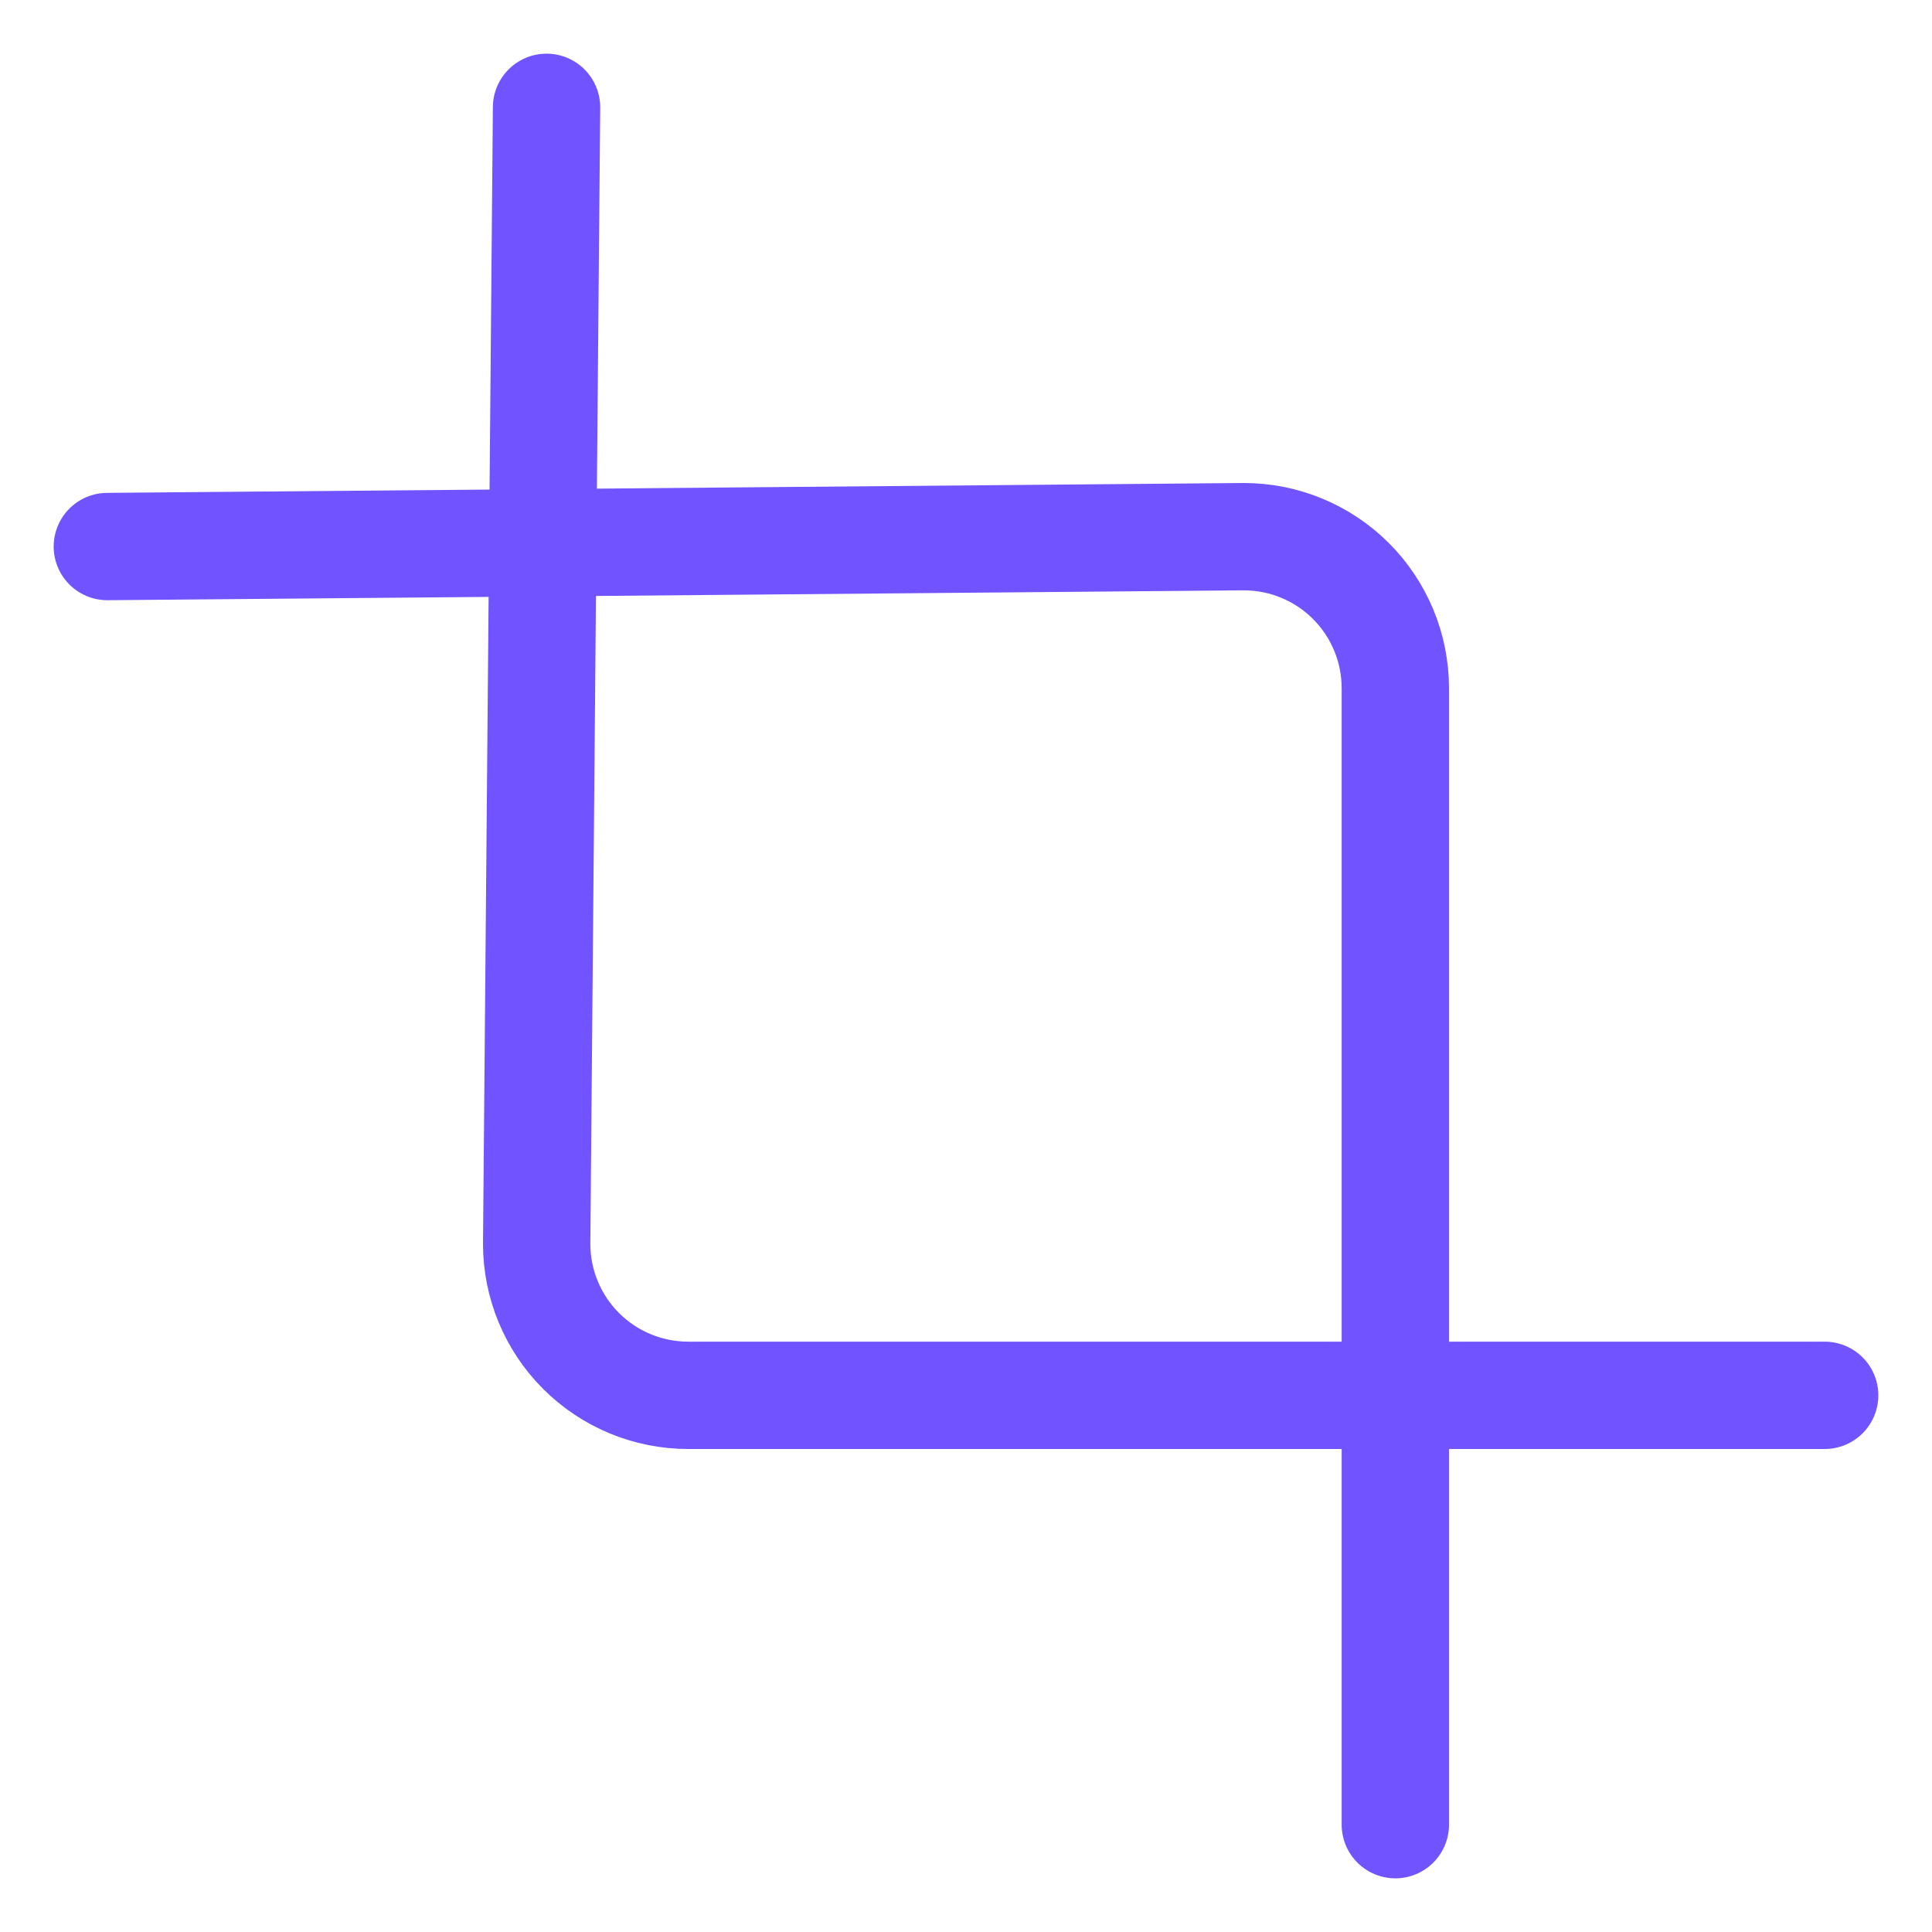
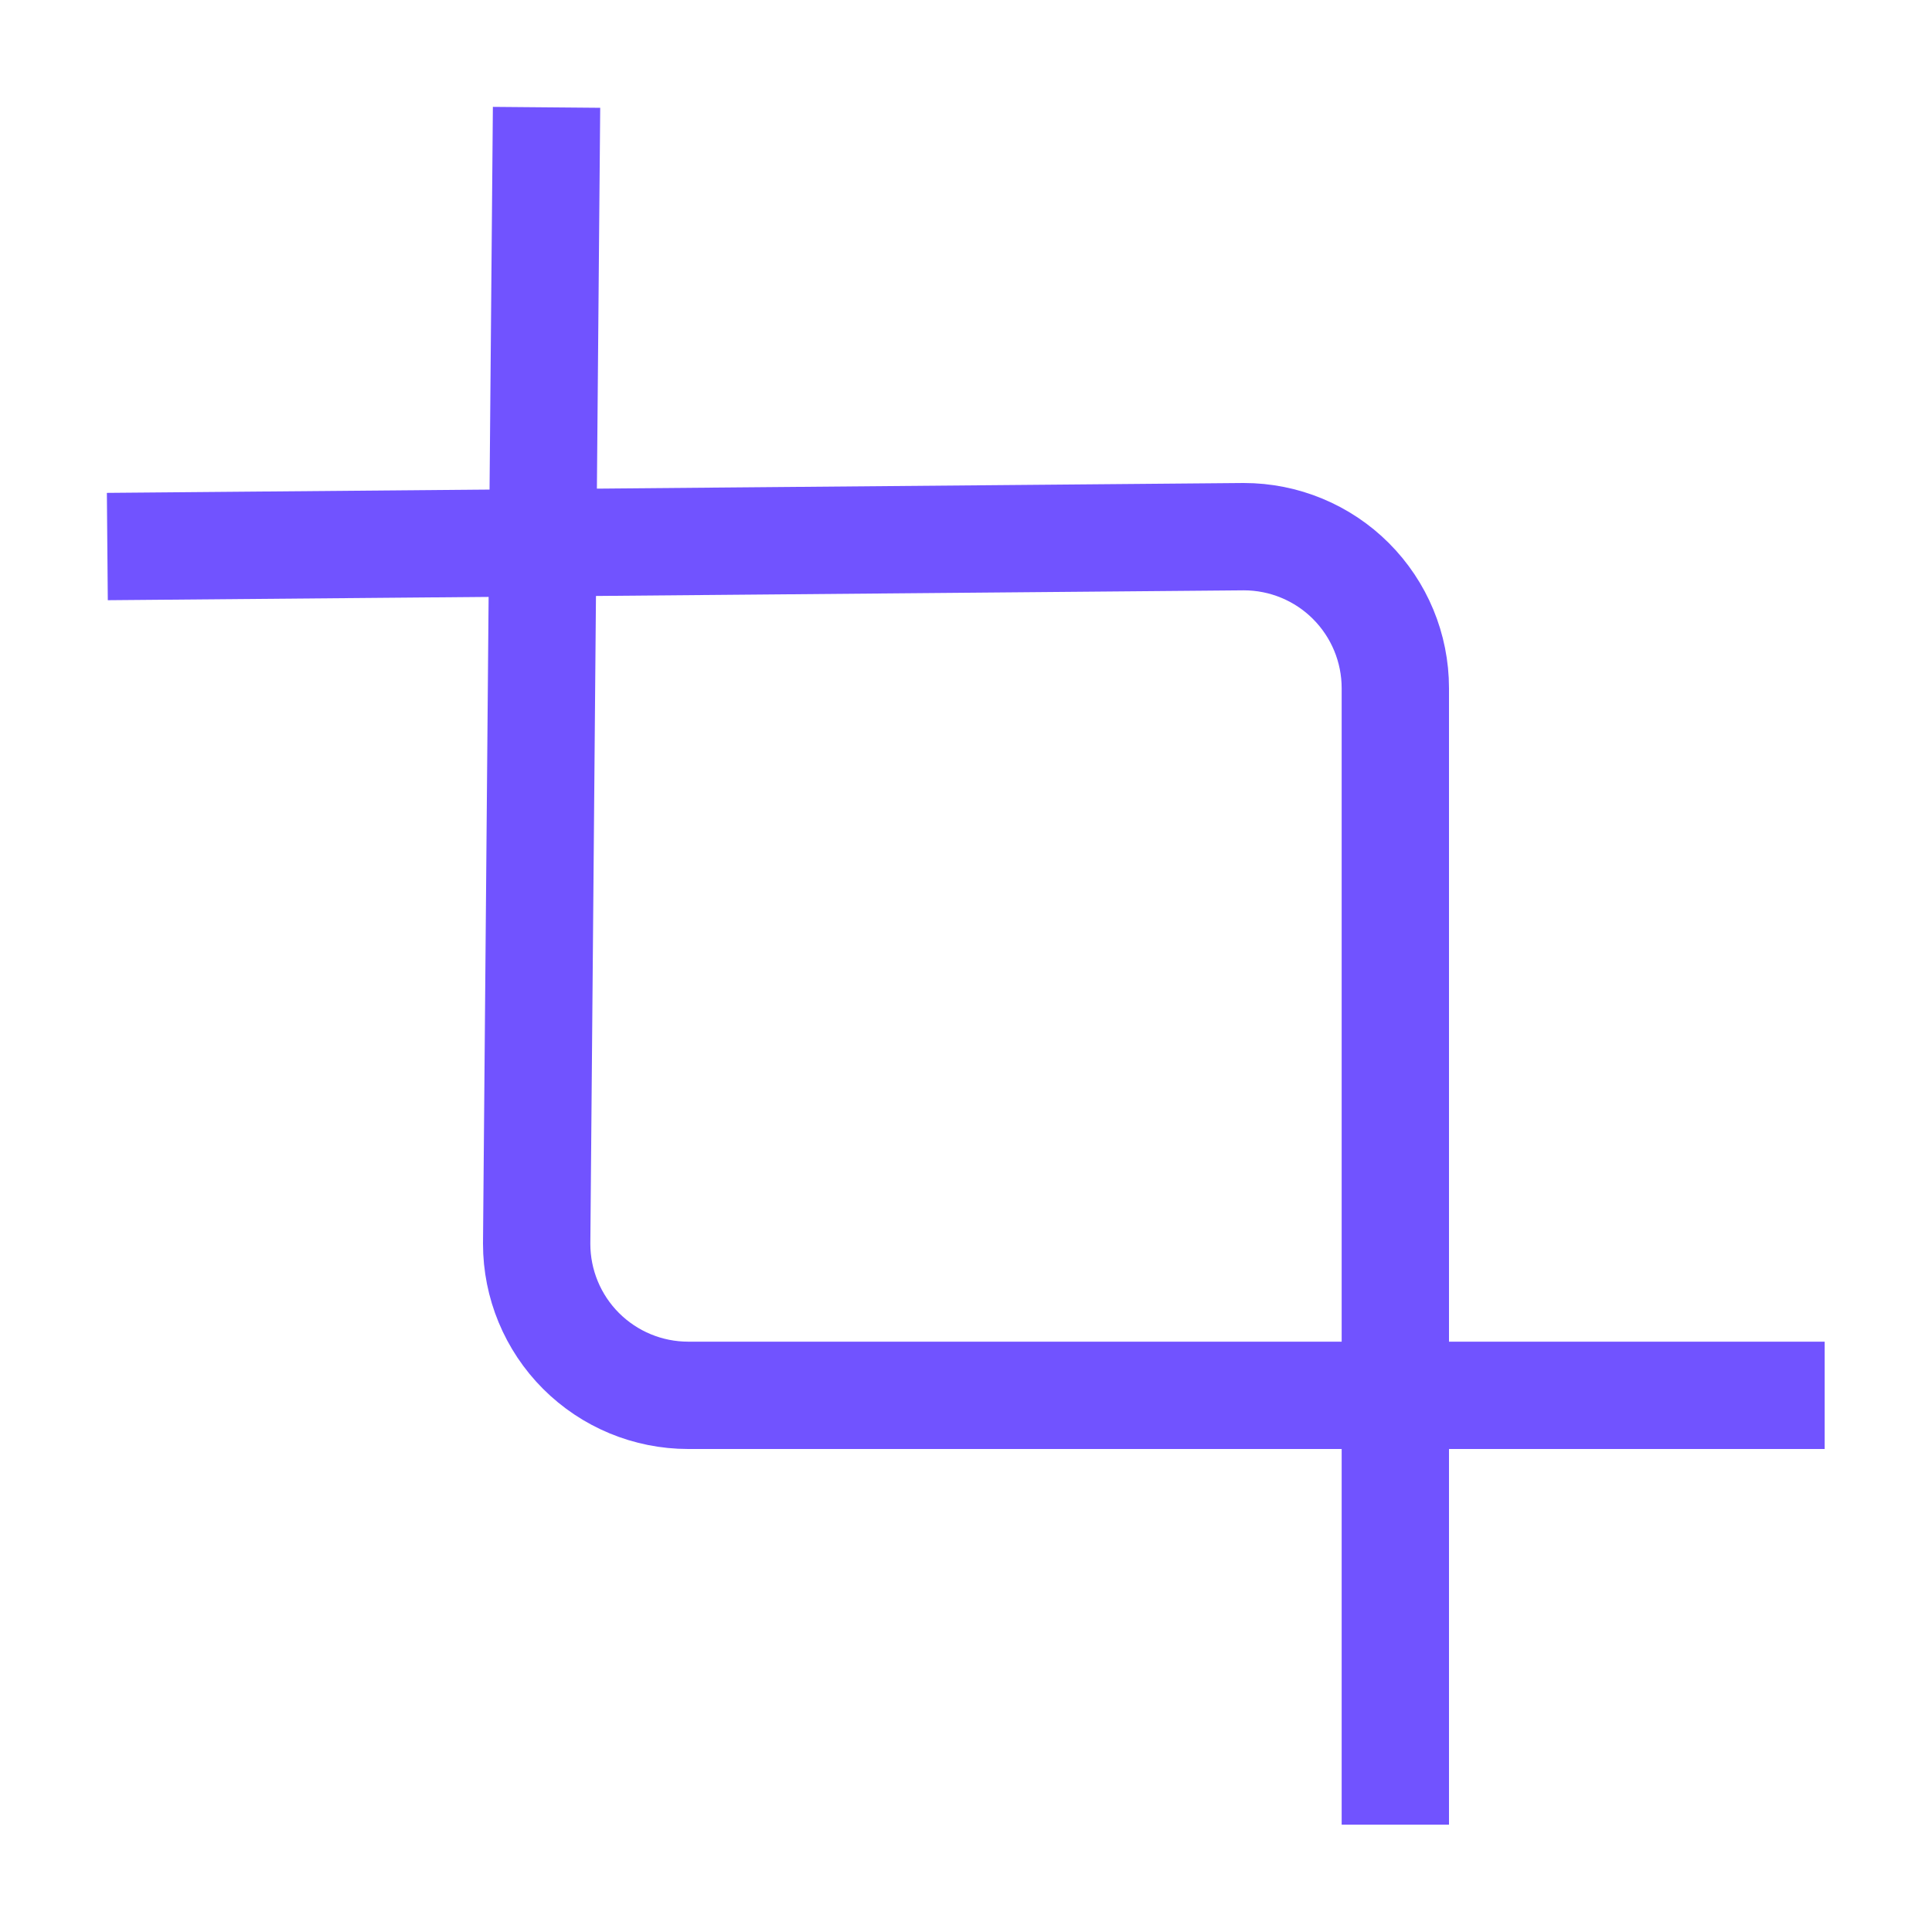
<svg xmlns="http://www.w3.org/2000/svg" width="18" height="18" viewBox="0 0 18 18" fill="none">
-   <path d="M5.092 1L5 11.588C5 11.963 5.149 12.322 5.413 12.586C5.678 12.851 6.037 13 6.412 13H17" stroke="#7153FF" stroke-linecap="round" stroke-linejoin="round" />
-   <path d="M1 5.092L11.588 5C11.963 5 12.322 5.149 12.586 5.413C12.851 5.678 13 6.037 13 6.412V17" stroke="#7153FF" stroke-linecap="round" stroke-linejoin="round" />
+   <path d="M5.092 1L5 11.588C5 11.963 5.149 12.322 5.413 12.586C5.678 12.851 6.037 13 6.412 13H17" stroke="#7153FF" strokeLinecap="round" strokeLinejoin="round" />
+   <path d="M1 5.092L11.588 5C11.963 5 12.322 5.149 12.586 5.413C12.851 5.678 13 6.037 13 6.412V17" stroke="#7153FF" strokeLinecap="round" strokeLinejoin="round" />
</svg>
